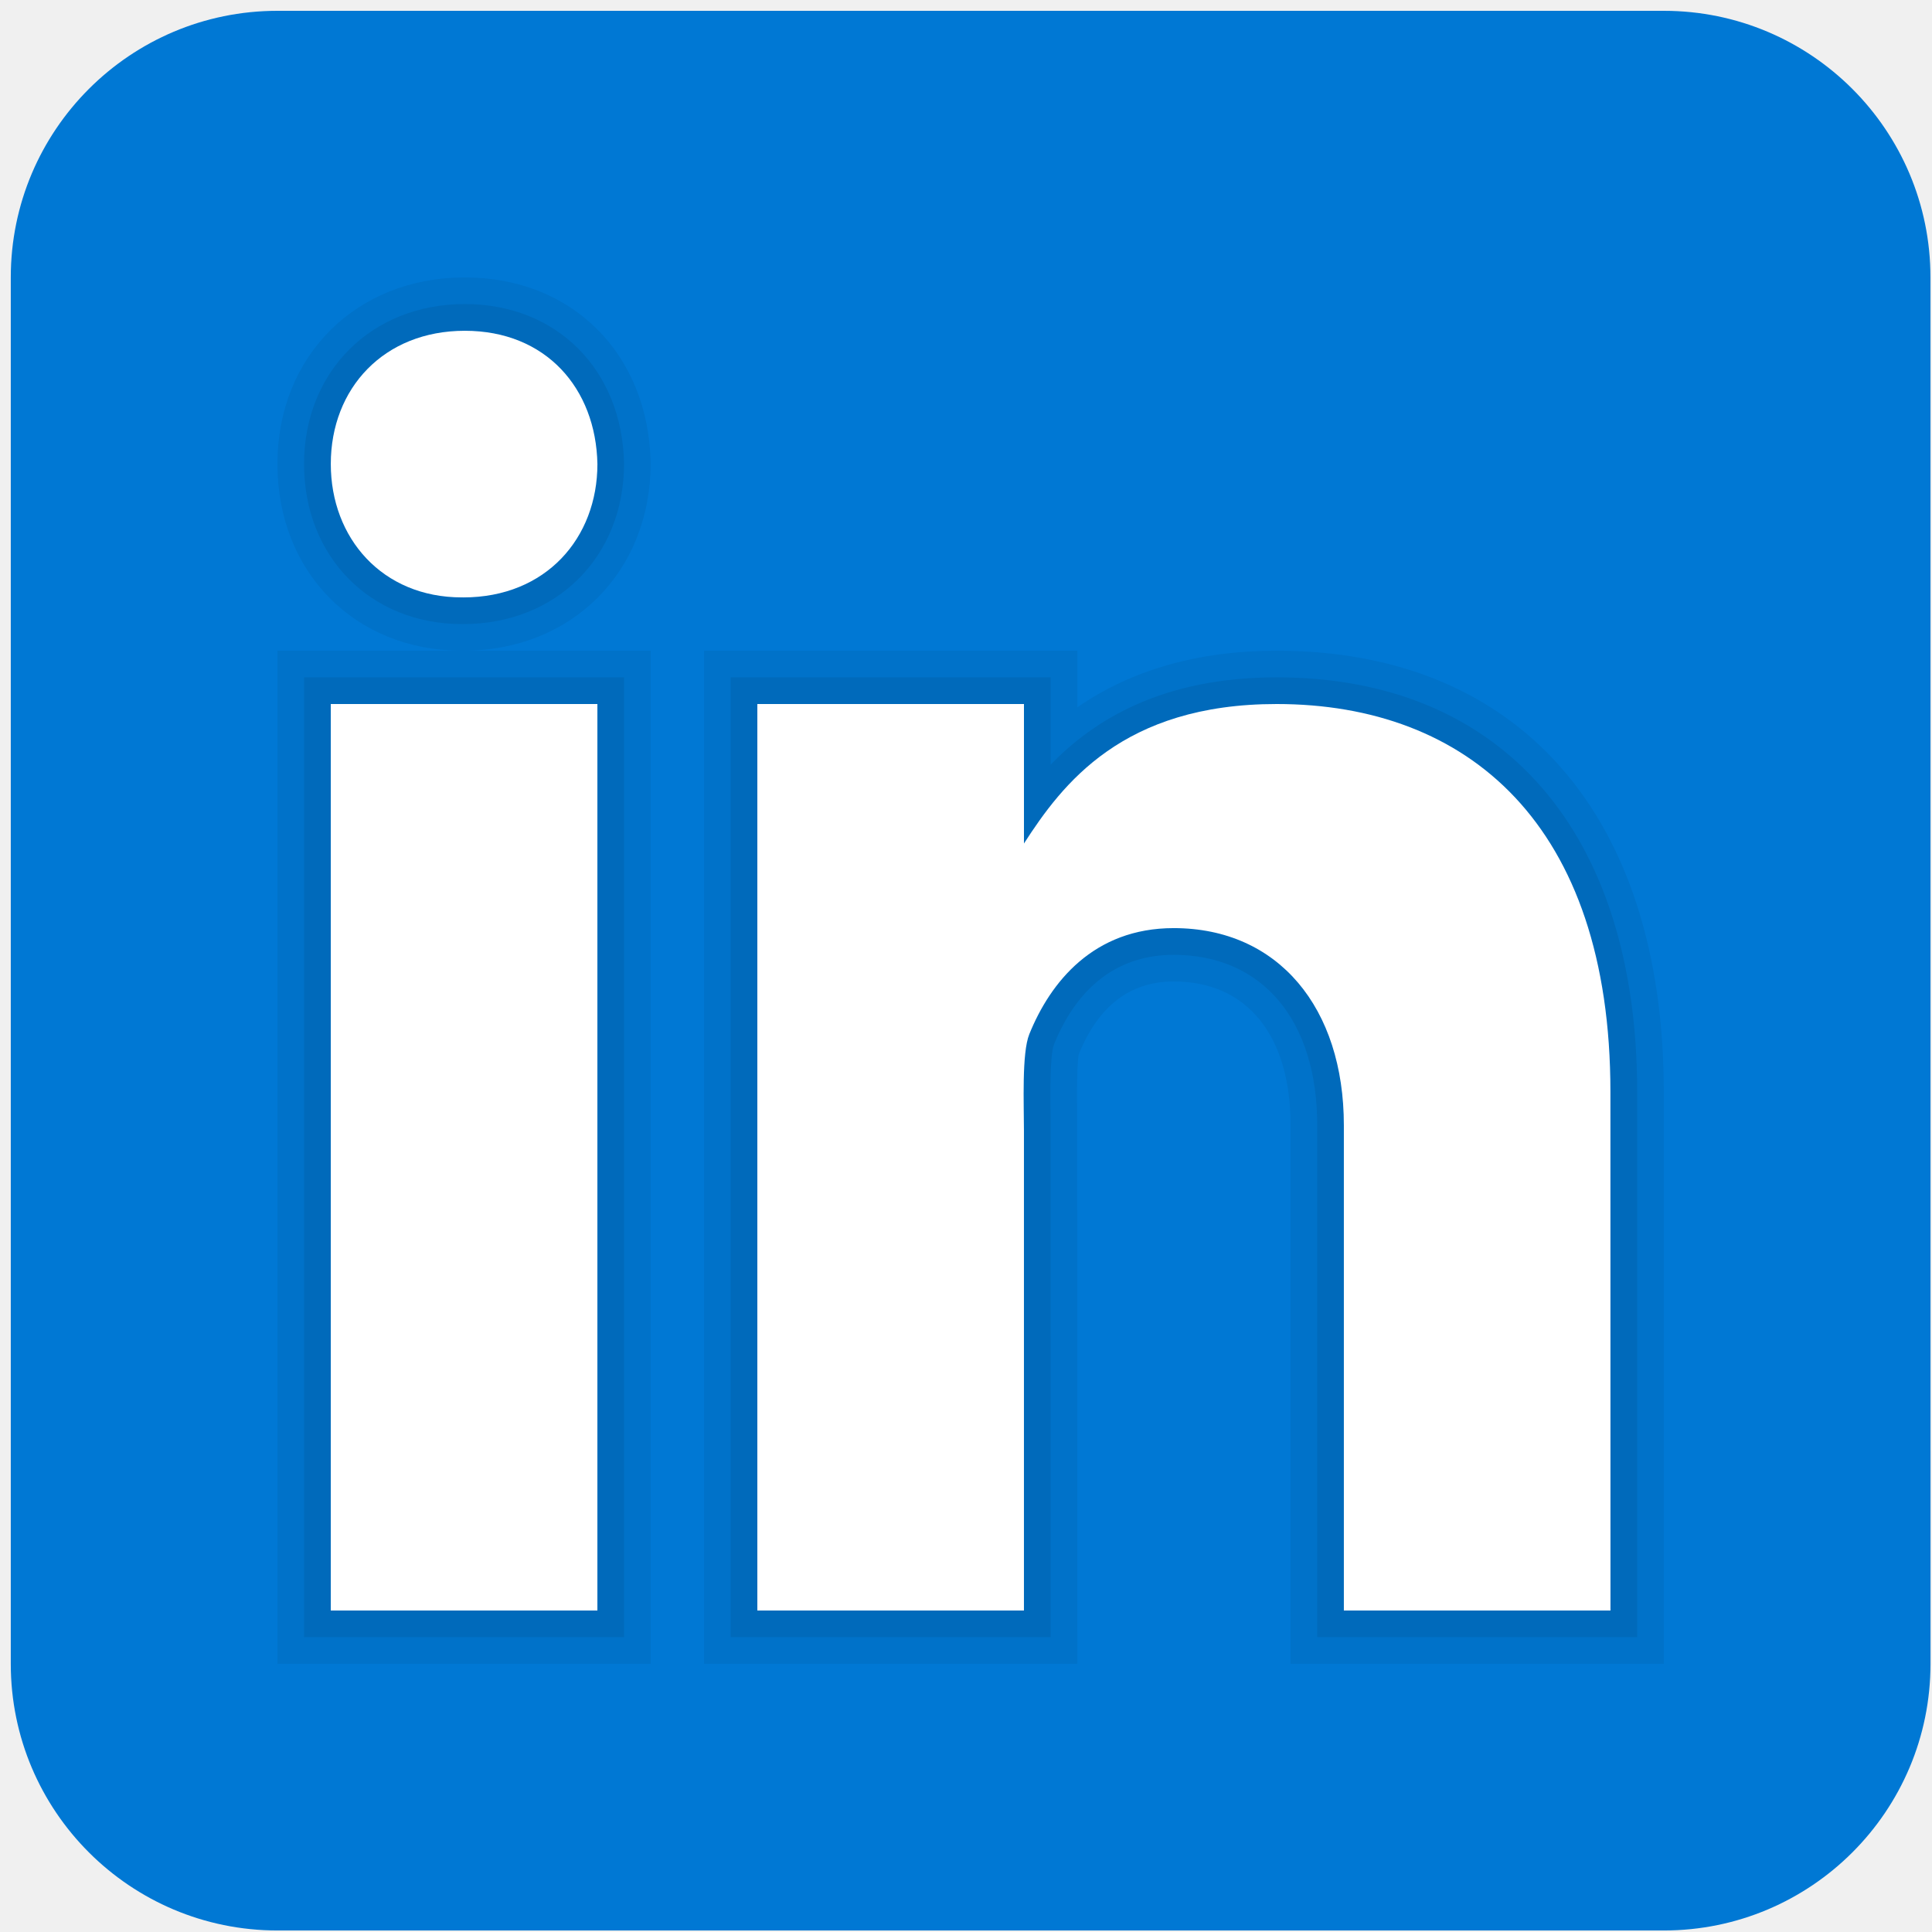
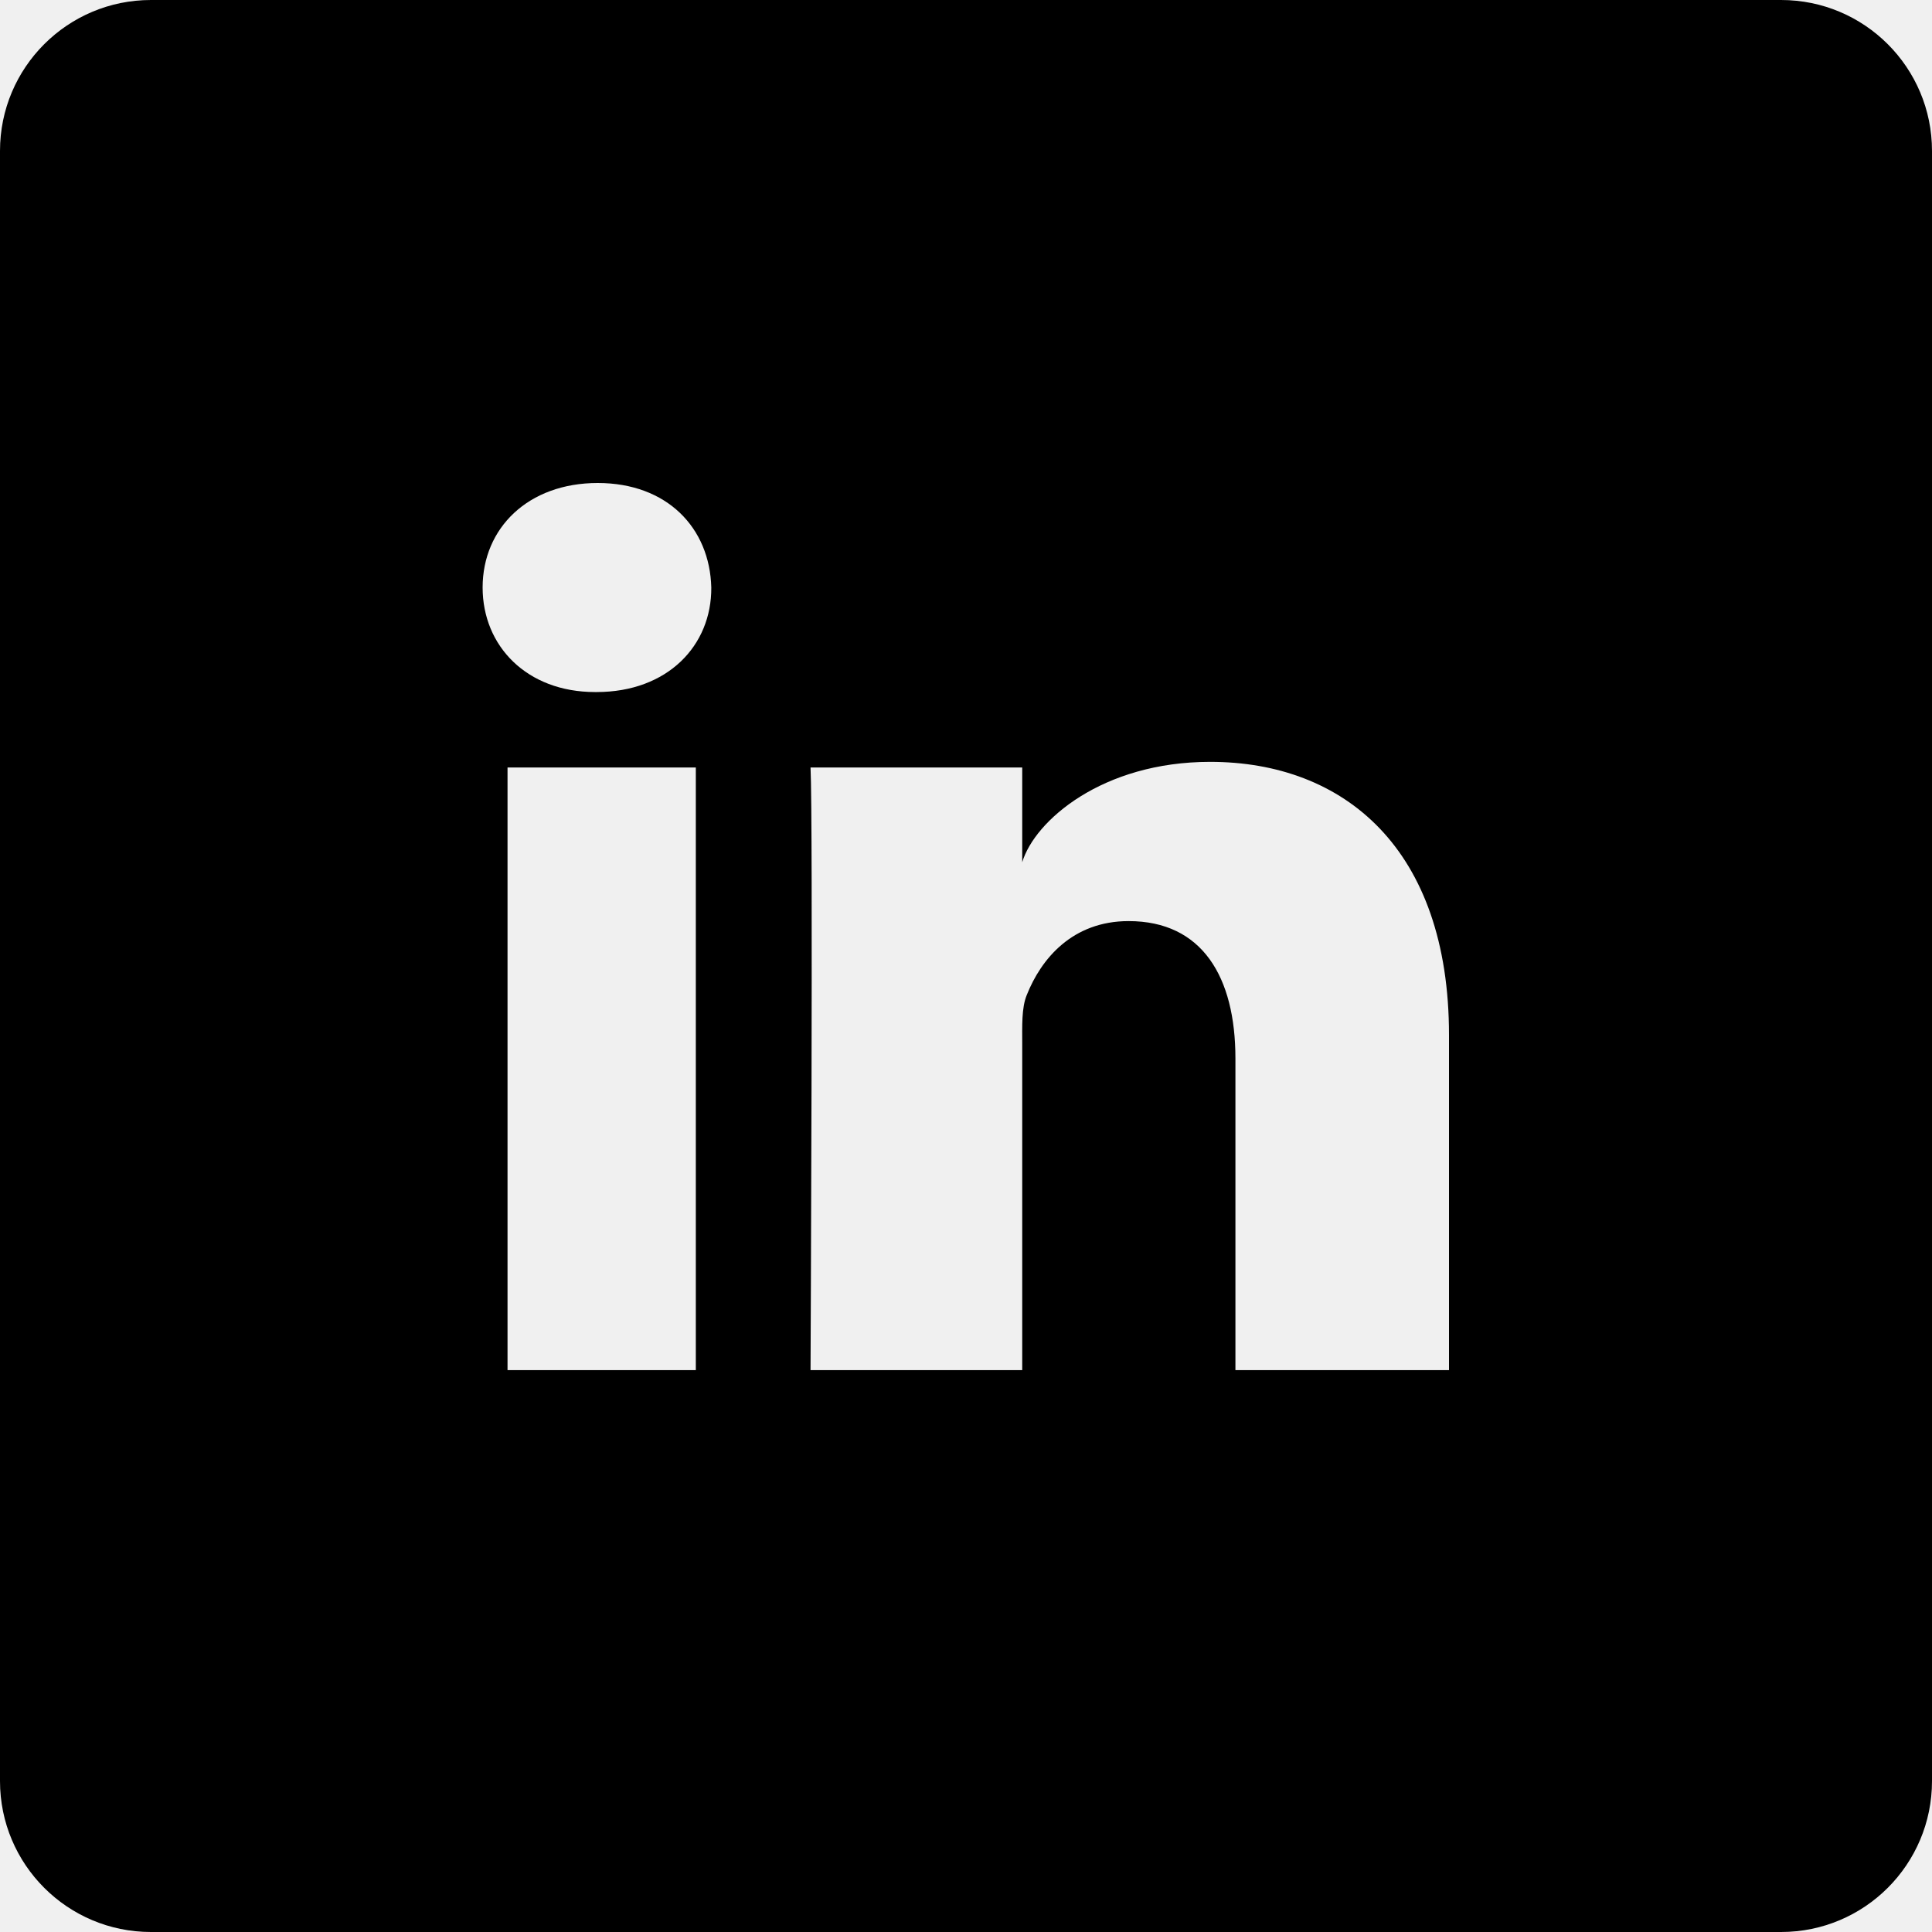
- <svg xmlns="http://www.w3.org/2000/svg" xmlns:xlink="http://www.w3.org/1999/xlink" viewBox="0 0 100 100">
-   <defs>
-     <clipPath id="b">
-       <path d="M0 0h100v100H0z" />
-     </clipPath>
-     <clipPath id="c">
-       <path d="M0 0h100v100H0z" />
-     </clipPath>
-     <mask id="e">
-       <g filter="url(#a)">
-         <path fill-opacity=".051" d="M0 0h100v100H0z" />
-       </g>
-     </mask>
-     <mask id="g">
-       <g filter="url(#a)">
-         <path fill-opacity=".071" d="M0 0h100v100H0z" />
-       </g>
-     </mask>
-     <g id="d" clip-path="url(#b)">
-       <path d="M66.8 86.121V58.246c0-4.66-2.26-7.445-6.05-7.445-2.25 0-3.902 1.265-4.91 3.765-.047.176-.113.895-.086 3.075l.008 28.48h-19.32V33.68h19.32v2.93c2.82-1.946 6.277-2.93 10.316-2.93 12.547 0 20.04 8.535 20.04 22.836l.003 29.605Zm-52.44 0V33.68h9.542c-5.53 0-9.543-4.063-9.543-9.664 0-5.594 4.079-9.657 9.7-9.657 5.554 0 9.507 3.95 9.62 9.602 0 5.64-4.081 9.719-9.699 9.719h9.7v52.44Zm0 0" />
-     </g>
-     <g id="f" clip-path="url(#c)">
-       <path d="M68.18 84.738V58.246c0-5.445-2.844-8.824-7.43-8.824-3.574 0-5.34 2.516-6.191 4.625-.227.55-.196 2.73-.184 3.66l.004 27.031H37.82v-49.68h16.56v4.524c2.195-2.273 5.726-4.523 11.7-4.523 11.683 0 18.66 8.023 18.66 21.457v28.222Zm-52.442 0v-49.68h16.563v49.68Zm8.164-52.437c-4.73 0-8.164-3.485-8.164-8.285 0-4.797 3.5-8.278 8.32-8.278 4.758 0 8.145 3.395 8.243 8.25 0 4.828-3.5 8.313-8.32 8.313Zm0 0" />
-     </g>
-     <filter id="a" width="100%" height="100%" x="0%" y="0%" filterUnits="objectBoundingBox">
-       <feColorMatrix in="SourceGraphic" values="0 0 0 0 1 0 0 0 0 1 0 0 0 0 1 0 0 0 1 0" />
-     </filter>
-   </defs>
-   <path fill="#0078d4" d="M99.922 86.121c0 7.621-6.18 13.8-13.8 13.8H14.358c-7.62 0-13.8-6.179-13.8-13.8V14.36c0-7.62 6.18-13.8 13.8-13.8H86.12c7.621 0 13.8 6.18 13.8 13.8Zm0 0" />
-   <use xlink:href="#d" mask="url(#e)" />
-   <use xlink:href="#f" mask="url(#g)" />
-   <path fill="#fff" d="M17.121 36.441h13.8V83.36h-13.8Zm6.86-5.52h-.079c-4.117 0-6.78-3.07-6.78-6.905 0-3.914 2.745-6.895 6.937-6.895 4.199 0 6.785 2.98 6.863 6.895 0 3.832-2.664 6.906-6.942 6.906M83.358 83.36h-13.8V58.246c0-6.066-3.38-10.207-8.809-10.207-4.145 0-6.383 2.793-7.473 5.492-.394.969-.277 3.64-.277 4.989v24.84H39.2V36.44H53v7.22c1.988-3.083 5.105-7.22 13.078-7.22 9.875 0 17.277 6.207 17.277 20.075Zm0 0" />
+ <svg xmlns="http://www.w3.org/2000/svg" fill="#000000" height="800px" width="800px" version="1.1" id="Layer_1" viewBox="-143 145 512 512" xml:space="preserve">
+   <path d="M329,145h-432c-22.1,0-40,17.9-40,40v432c0,22.1,17.9,40,40,40h432c22.1,0,40-17.9,40-40V185C369,162.9,351.1,145,329,145z   M41.4,508.1H-8.5V348.4h49.9V508.1z M15.1,328.4h-0.4c-18.1,0-29.8-12.2-29.8-27.7c0-15.8,12.1-27.7,30.5-27.7  c18.4,0,29.7,11.9,30.1,27.7C45.6,316.1,33.9,328.4,15.1,328.4z M241,508.1h-56.6v-82.6c0-21.6-8.8-36.4-28.3-36.4  c-14.9,0-23.2,10-27,19.6c-1.4,3.4-1.2,8.2-1.2,13.1v86.3H71.8c0,0,0.7-146.4,0-159.7h56.1v25.1c3.3-11,21.2-26.6,49.8-26.6  c35.5,0,63.3,23,63.3,72.4V508.1z" />
</svg>
